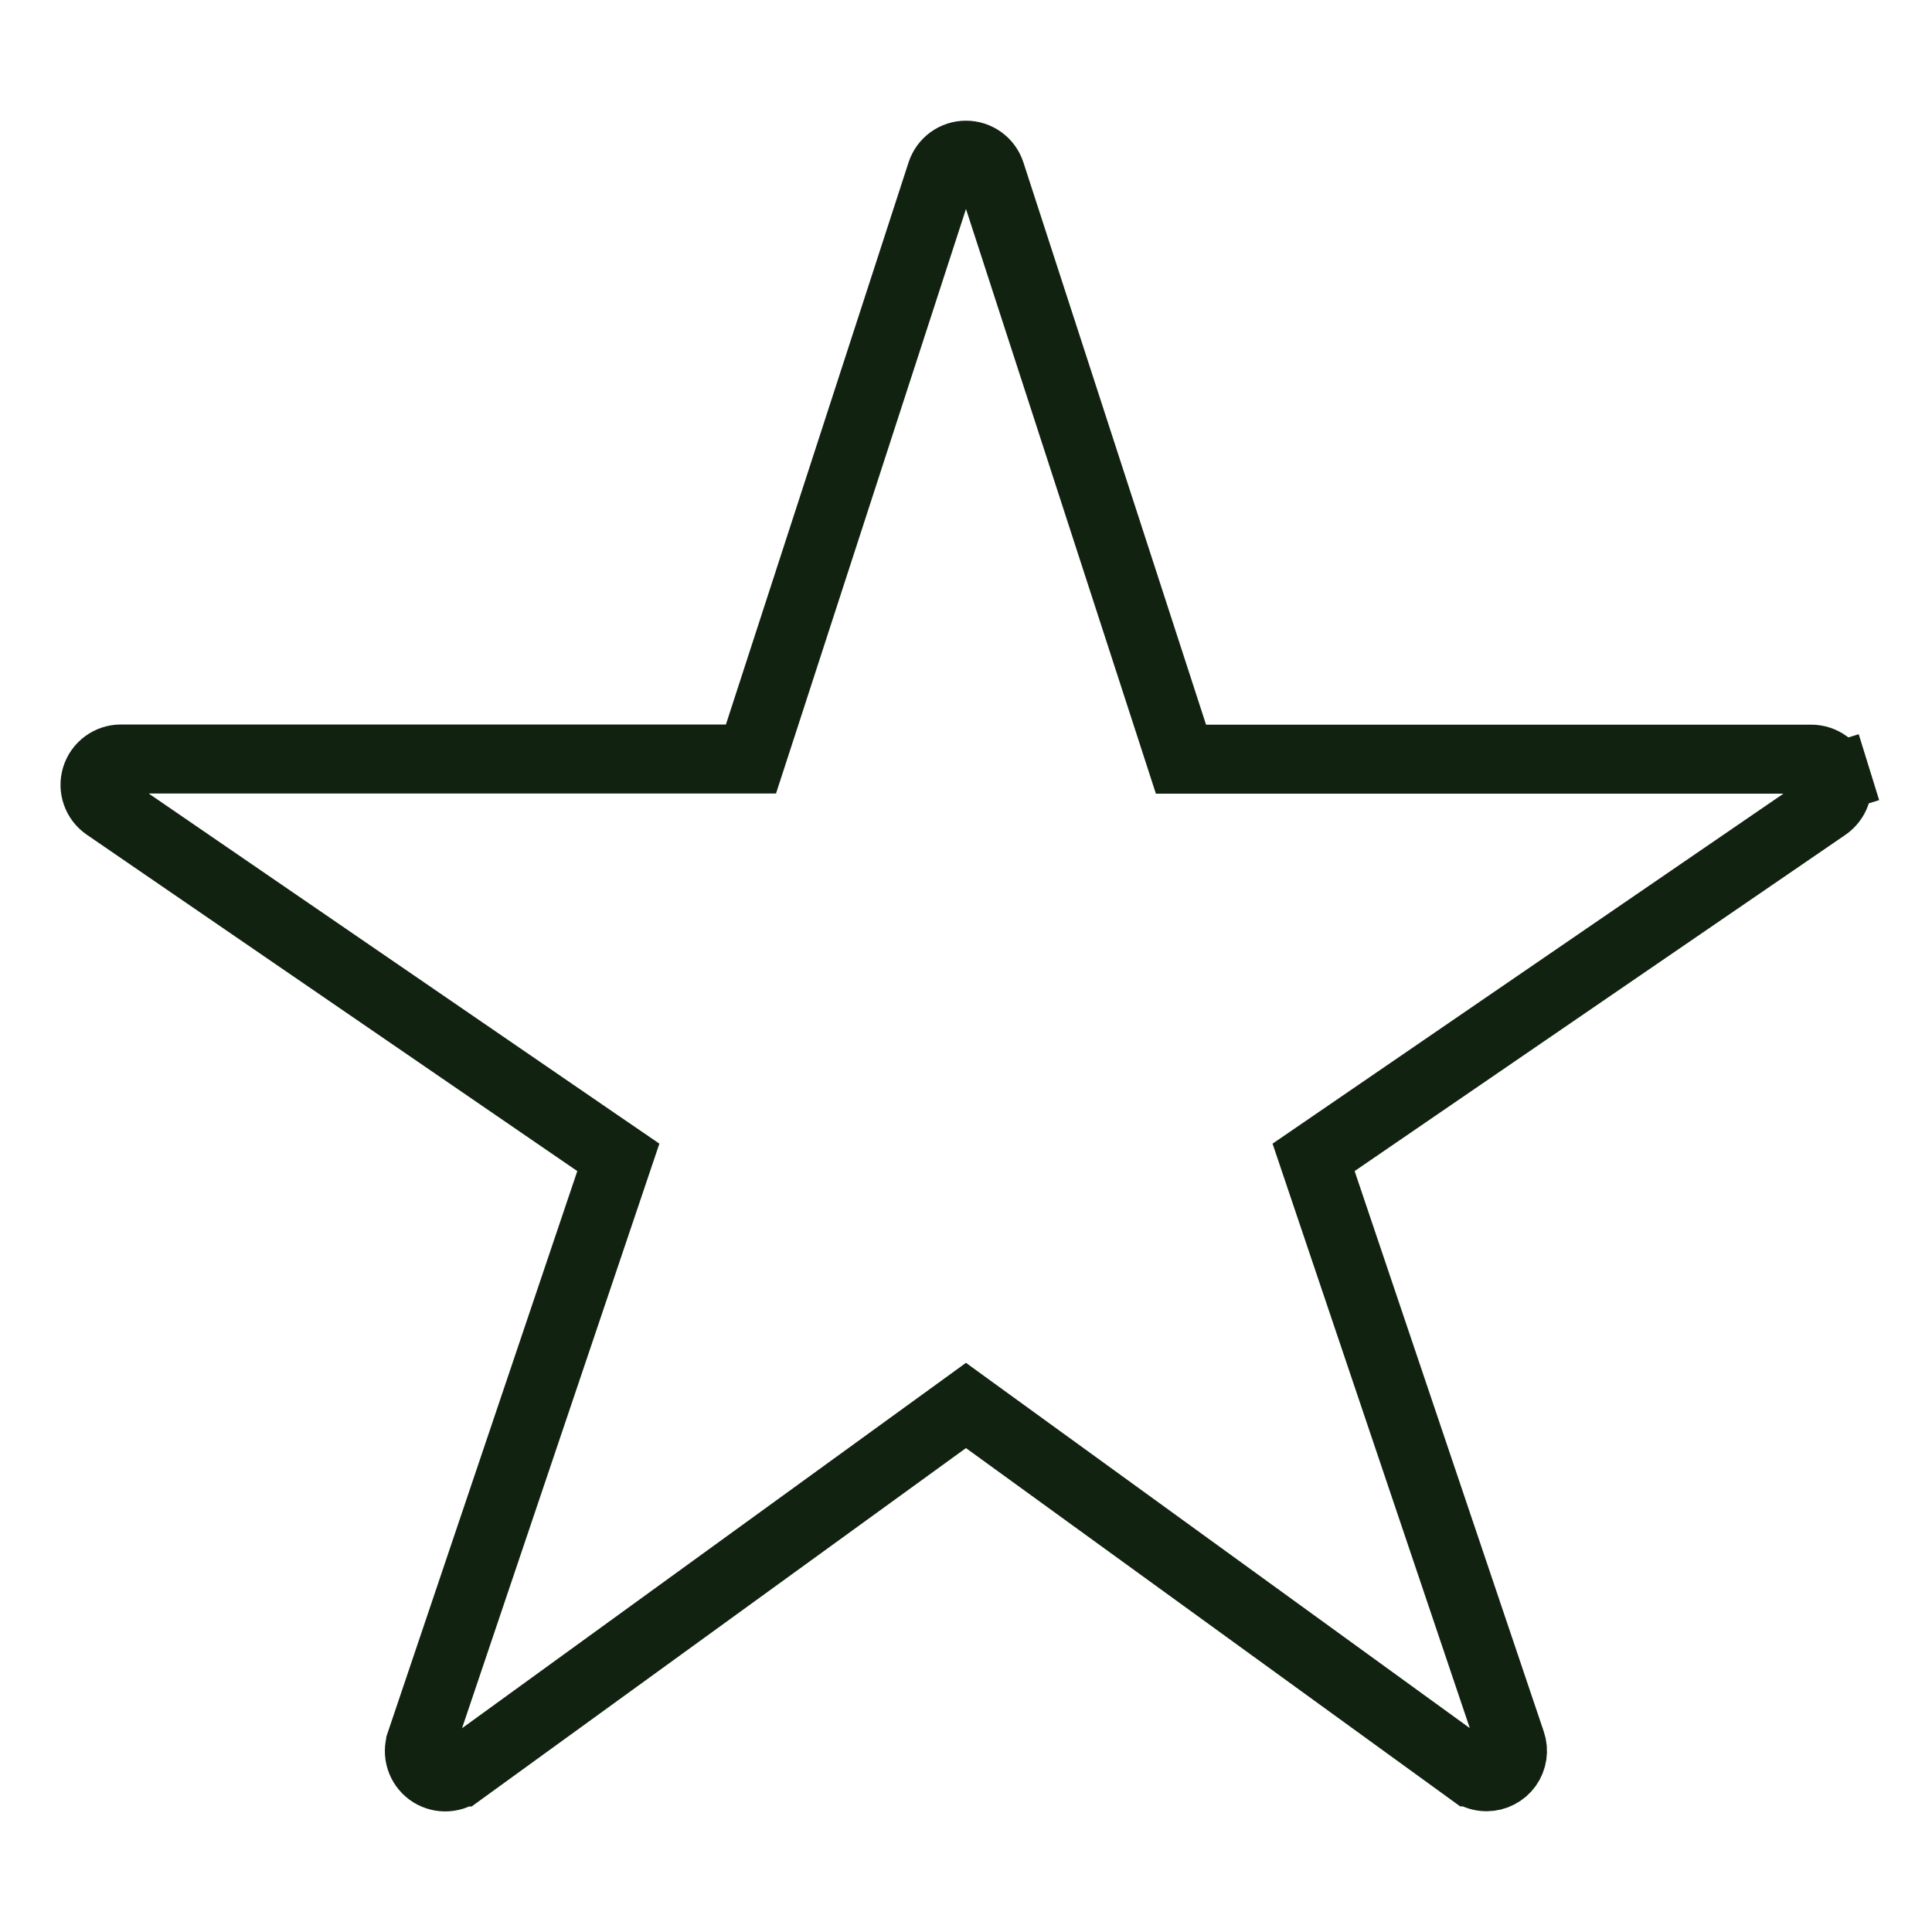
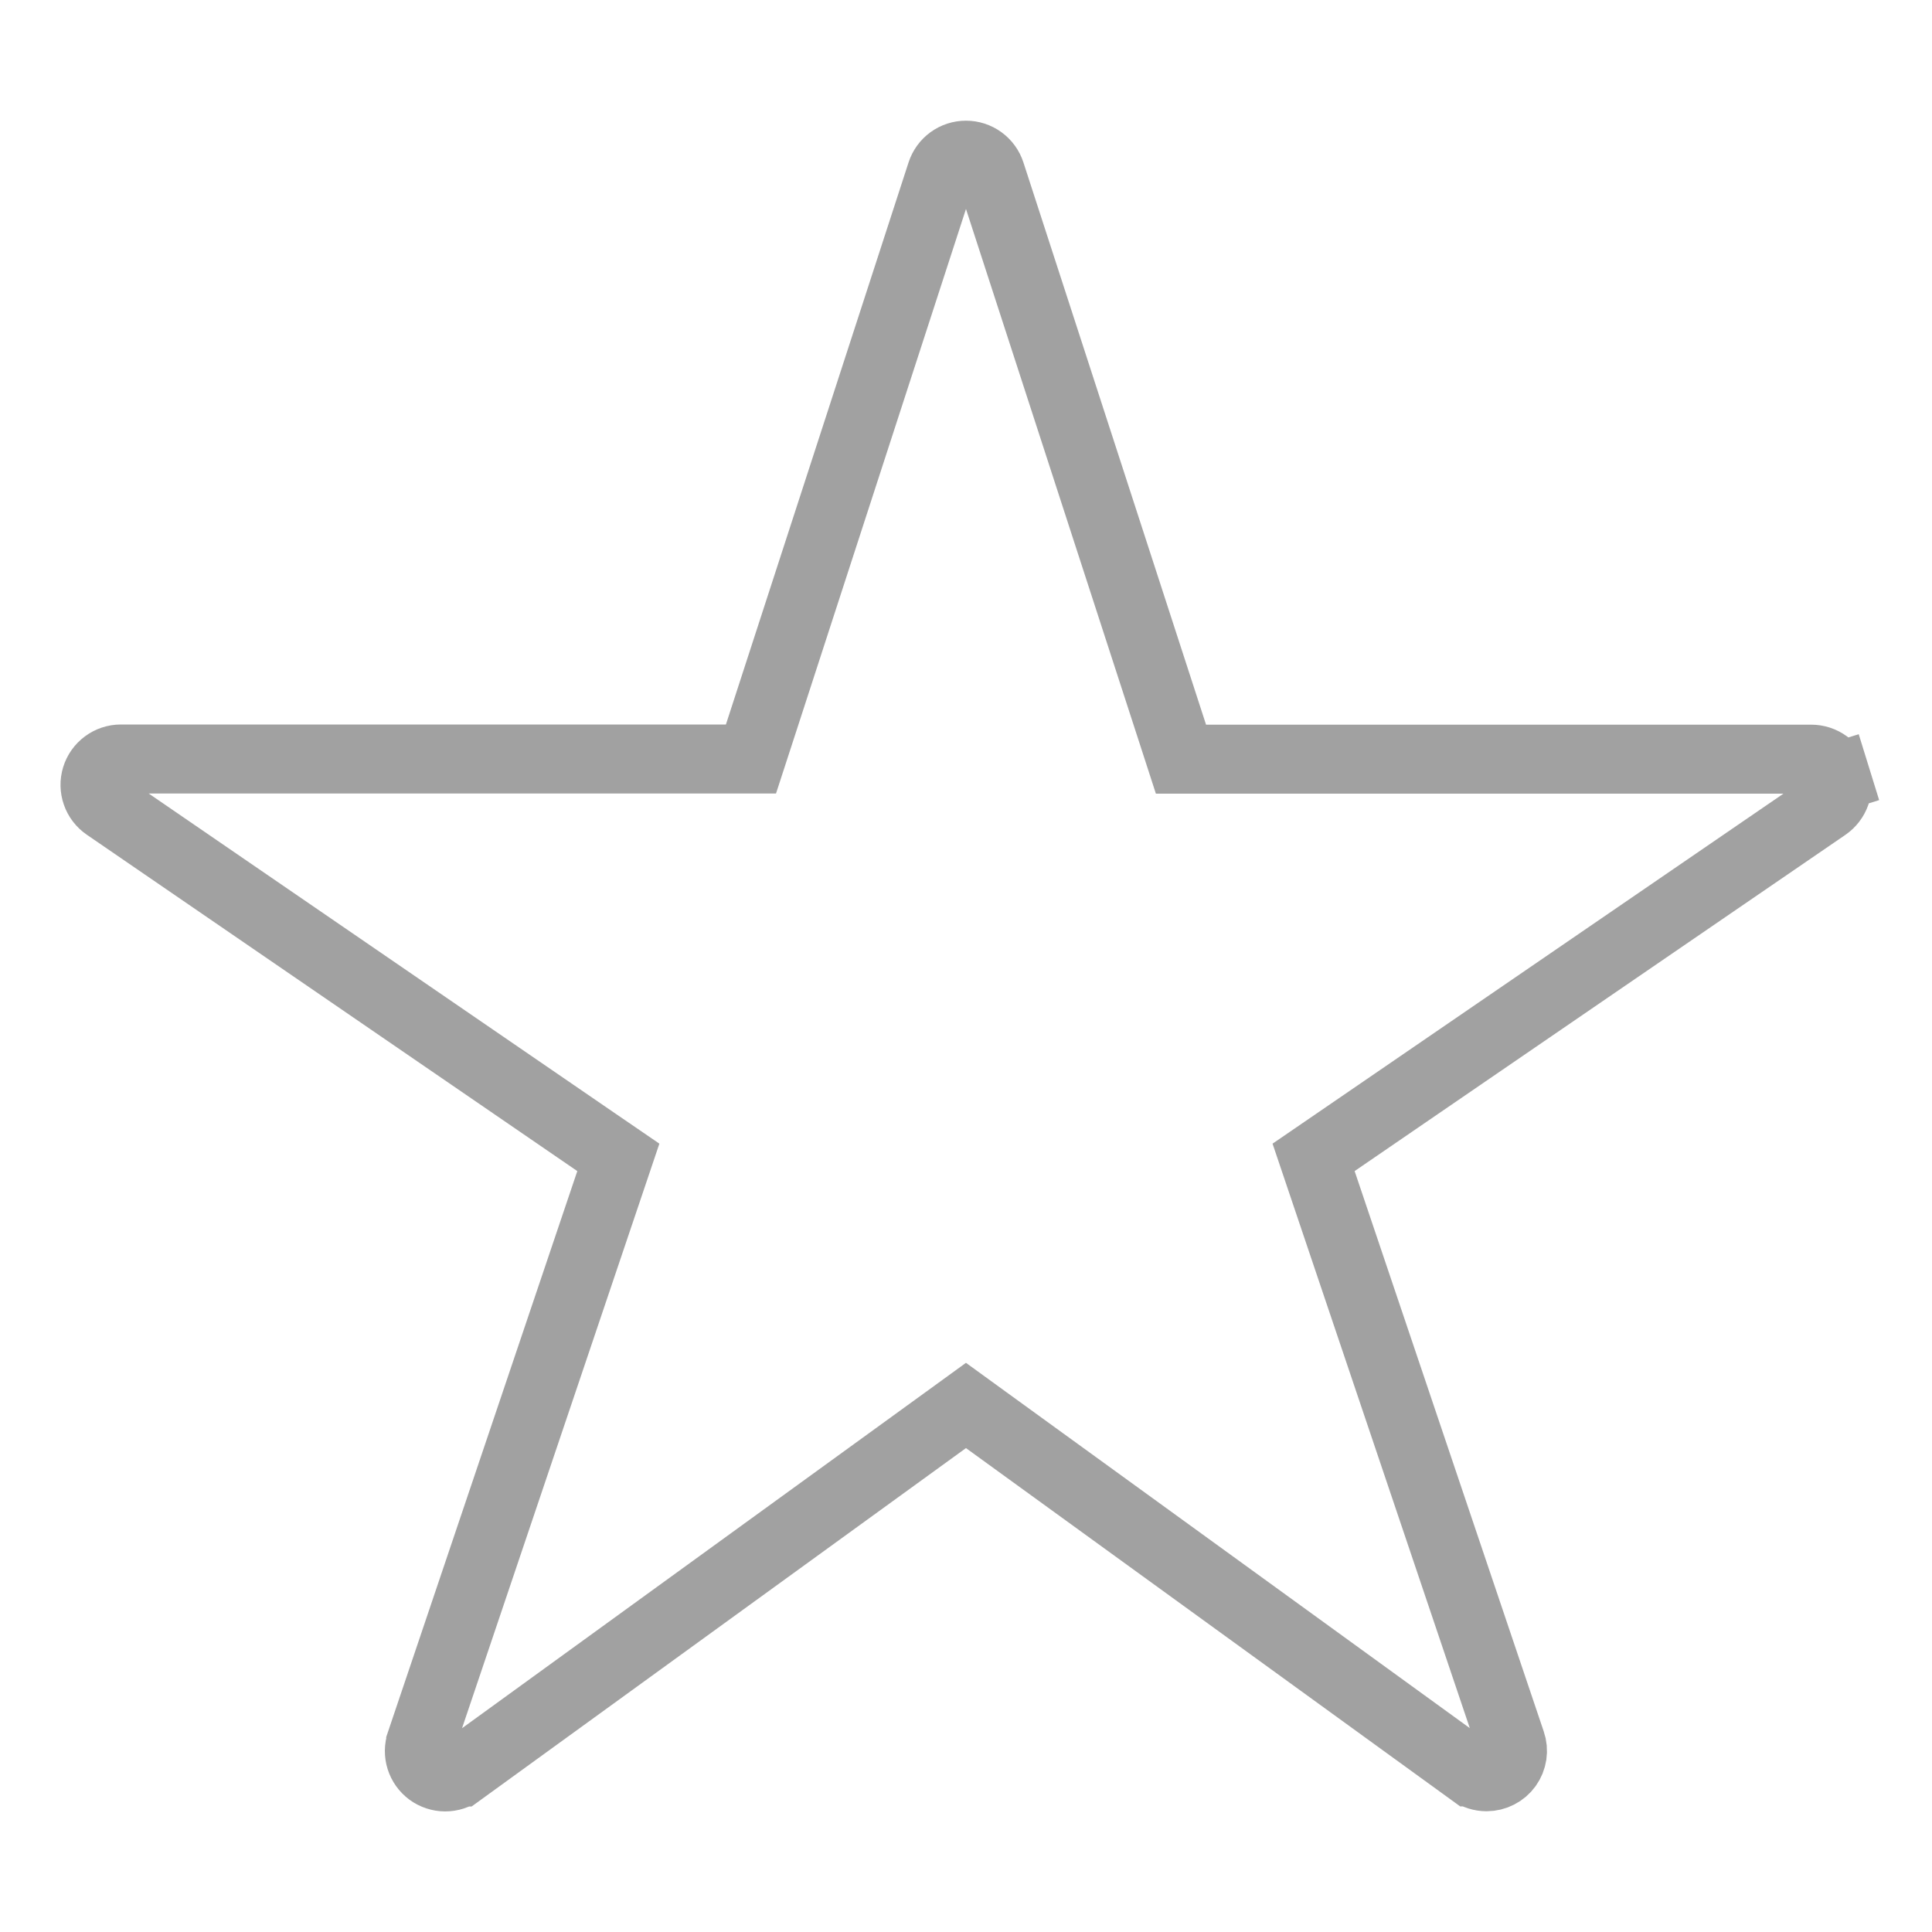
<svg xmlns="http://www.w3.org/2000/svg" width="56" height="56" viewBox="0 0 56 56" fill="none">
-   <path d="M43.091 51.5L43.089 51.5C42.932 51.5 42.779 51.452 42.651 51.36C42.65 51.36 42.65 51.359 42.649 51.359L28.586 41.164L27.999 40.738L27.412 41.164L13.346 51.362L13.345 51.362C13.217 51.456 13.062 51.505 12.902 51.505C12.743 51.504 12.588 51.453 12.46 51.359C12.332 51.264 12.238 51.132 12.19 50.98C12.142 50.828 12.144 50.665 12.195 50.515L12.195 50.514L17.681 34.264L17.923 33.547L17.299 33.12L3.08 23.369L3.08 23.369C2.948 23.278 2.848 23.148 2.796 22.997C2.743 22.846 2.74 22.682 2.787 22.529C2.834 22.376 2.929 22.242 3.058 22.147C3.186 22.052 3.341 22 3.501 22H21.041H21.767L21.992 21.309L27.286 5.017L27.286 5.017C27.335 4.866 27.43 4.735 27.558 4.641C27.686 4.548 27.841 4.498 27.999 4.498C28.158 4.498 28.312 4.548 28.44 4.641C28.569 4.735 28.664 4.866 28.713 5.017L28.713 5.017L34.007 21.314L34.231 22.005H34.958H52.499H52.5C52.66 22.005 52.816 22.056 52.945 22.151C53.074 22.246 53.169 22.38 53.217 22.533L54.172 22.237L53.217 22.533C53.264 22.686 53.261 22.85 53.209 23.002C53.156 23.153 53.056 23.283 52.924 23.374L52.924 23.374L38.7 33.119L38.075 33.547L38.317 34.264L43.8 50.51L43.8 50.51C43.839 50.622 43.849 50.743 43.832 50.86C43.814 50.978 43.769 51.09 43.7 51.187C43.63 51.283 43.539 51.362 43.433 51.416C43.328 51.471 43.21 51.499 43.091 51.5Z" stroke="#112211" stroke-width="2" />
+   <path d="M43.091 51.5L43.089 51.5C42.932 51.5 42.779 51.452 42.651 51.36C42.65 51.36 42.65 51.359 42.649 51.359L28.586 41.164L27.999 40.738L27.412 41.164L13.346 51.362L13.345 51.362C13.217 51.456 13.062 51.505 12.902 51.505C12.743 51.504 12.588 51.453 12.46 51.359C12.332 51.264 12.238 51.132 12.19 50.98C12.142 50.828 12.144 50.665 12.195 50.515L12.195 50.514L17.681 34.264L17.923 33.547L17.299 33.12L3.08 23.369L3.08 23.369C2.948 23.278 2.848 23.148 2.796 22.997C2.743 22.846 2.74 22.682 2.787 22.529C2.834 22.376 2.929 22.242 3.058 22.147C3.186 22.052 3.341 22 3.501 22H21.041H21.767L21.992 21.309L27.286 5.017L27.286 5.017C27.335 4.866 27.43 4.735 27.558 4.641C27.686 4.548 27.841 4.498 27.999 4.498C28.158 4.498 28.312 4.548 28.44 4.641C28.569 4.735 28.664 4.866 28.713 5.017L28.713 5.017L34.007 21.314L34.231 22.005H34.958H52.499H52.5C52.66 22.005 52.816 22.056 52.945 22.151C53.074 22.246 53.169 22.38 53.217 22.533L54.172 22.237L53.217 22.533C53.264 22.686 53.261 22.85 53.209 23.002C53.156 23.153 53.056 23.283 52.924 23.374L52.924 23.374L38.7 33.119L38.075 33.547L38.317 34.264L43.8 50.51L43.8 50.51C43.839 50.622 43.849 50.743 43.832 50.86C43.814 50.978 43.769 51.09 43.7 51.187C43.63 51.283 43.539 51.362 43.433 51.416C43.328 51.471 43.21 51.499 43.091 51.5Z" stroke="#A1A1A1" stroke-width="2" />
</svg>
